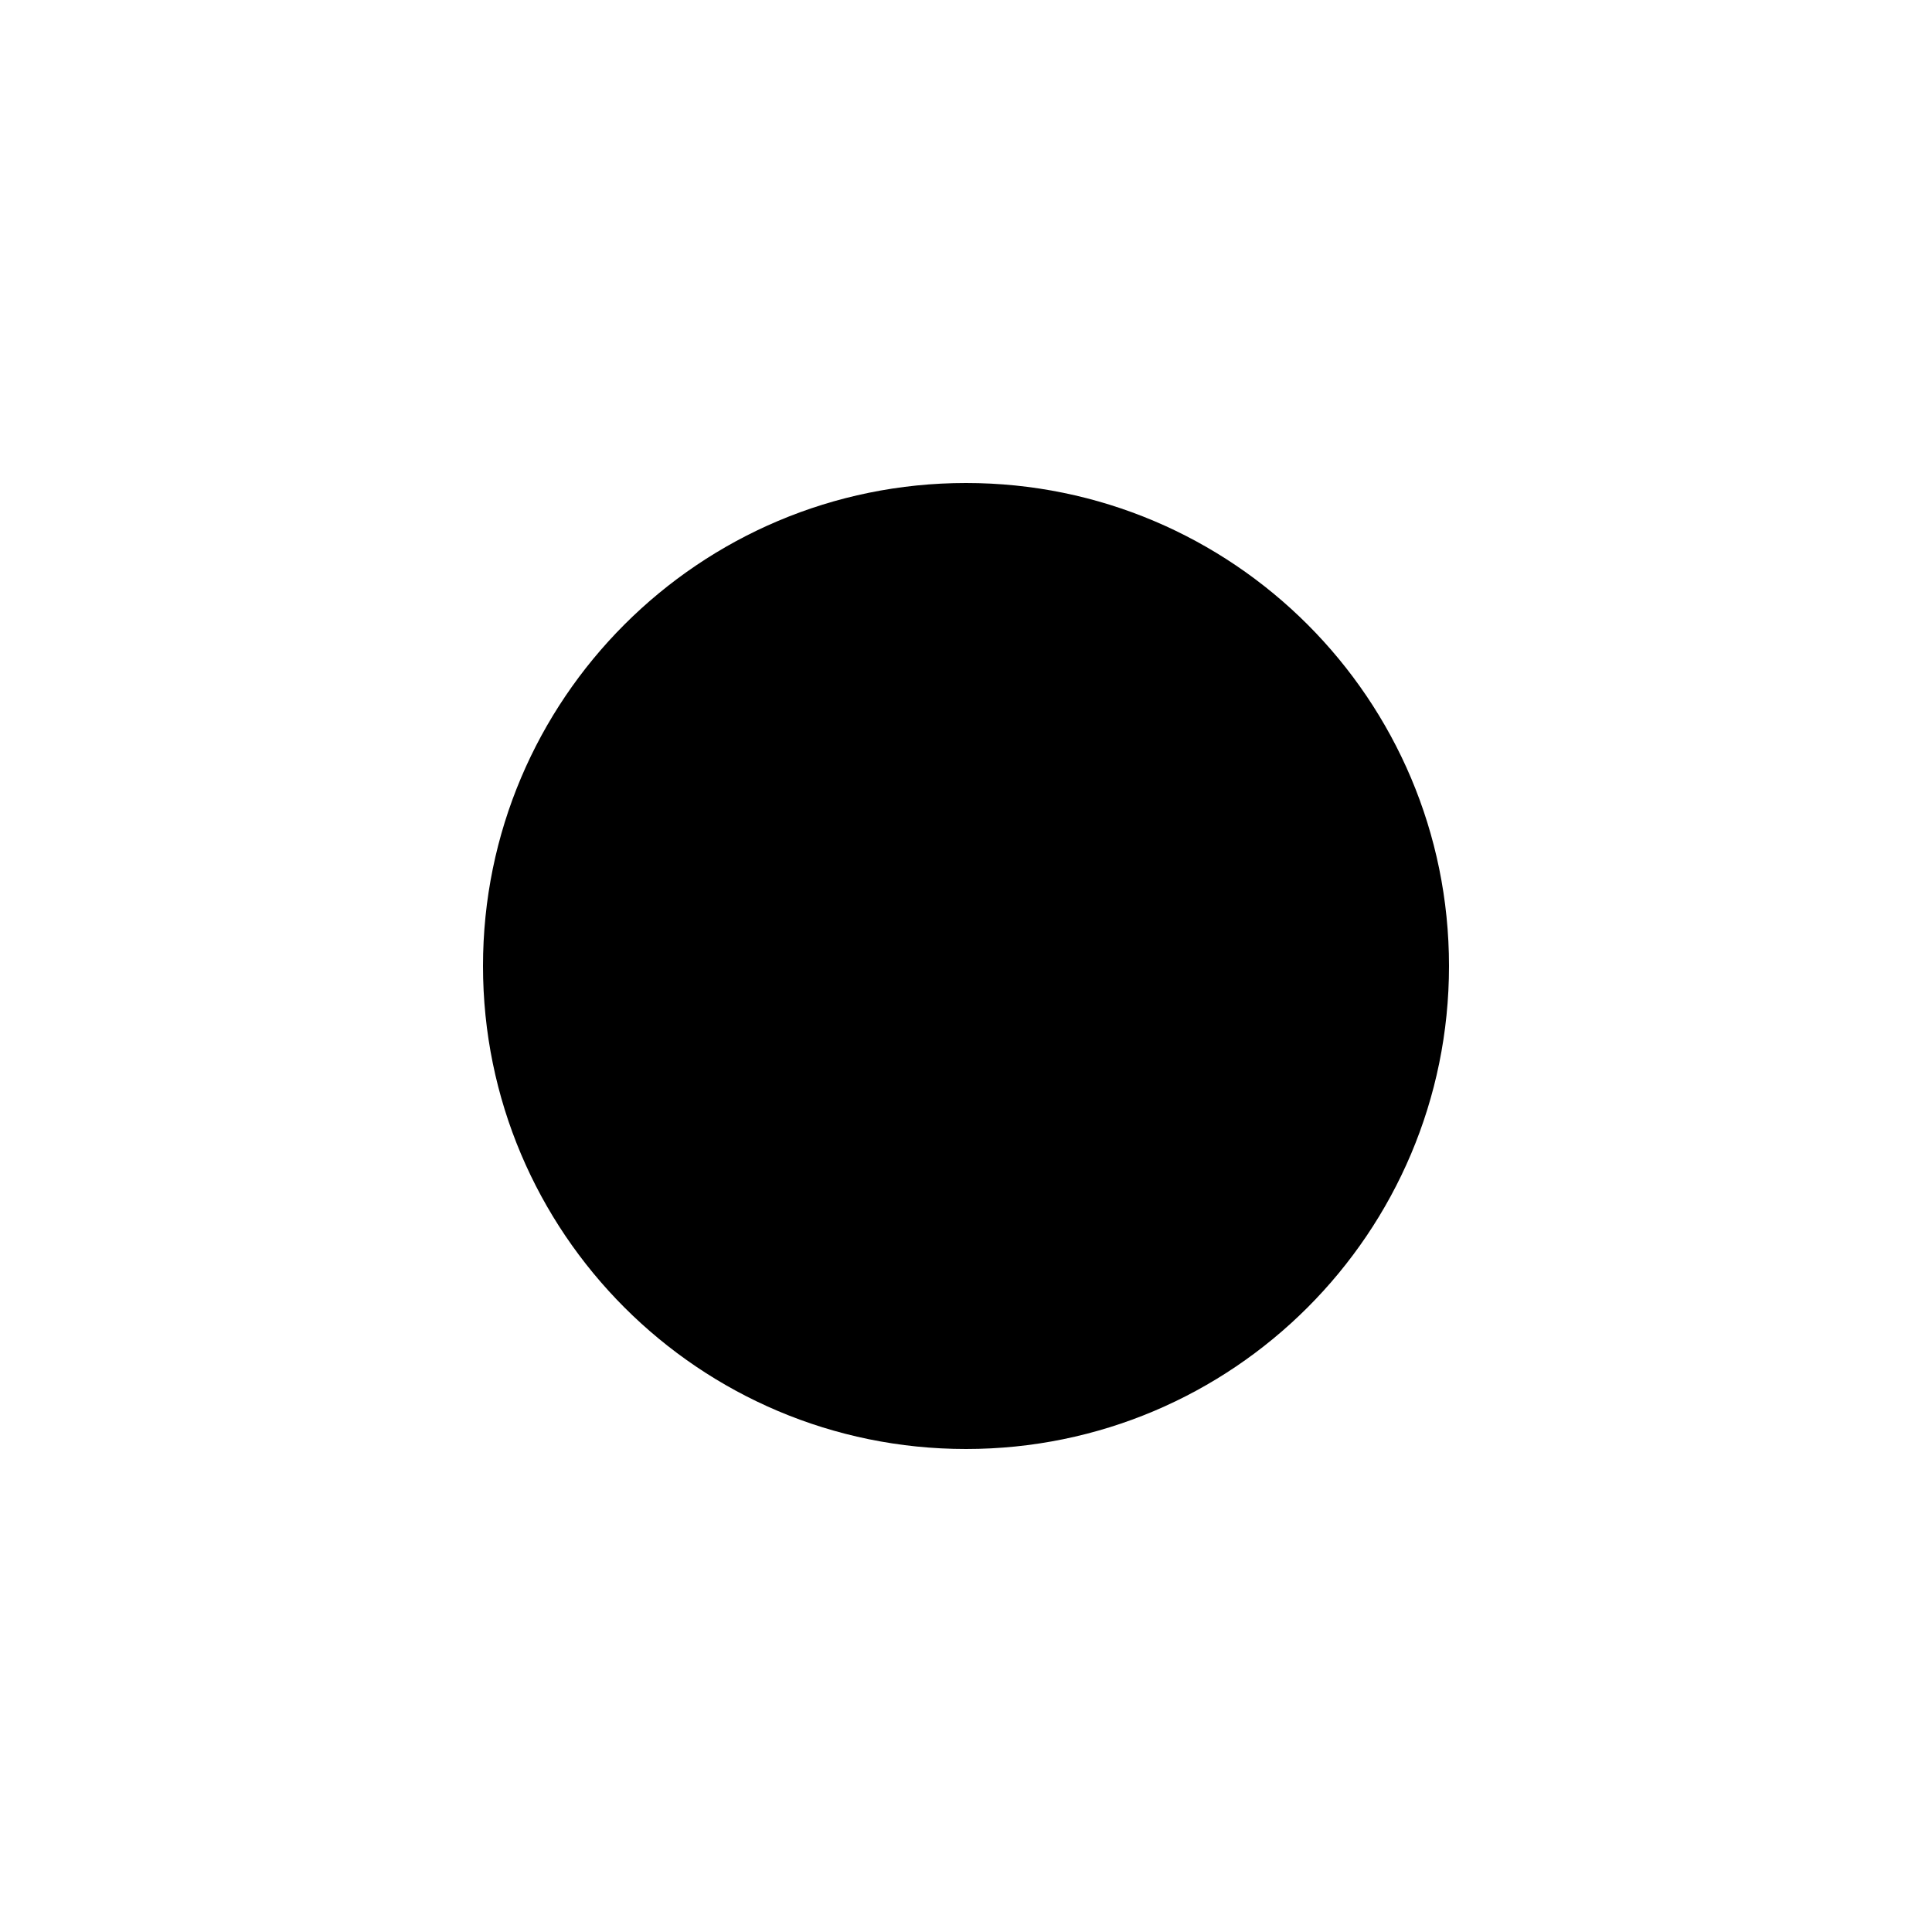
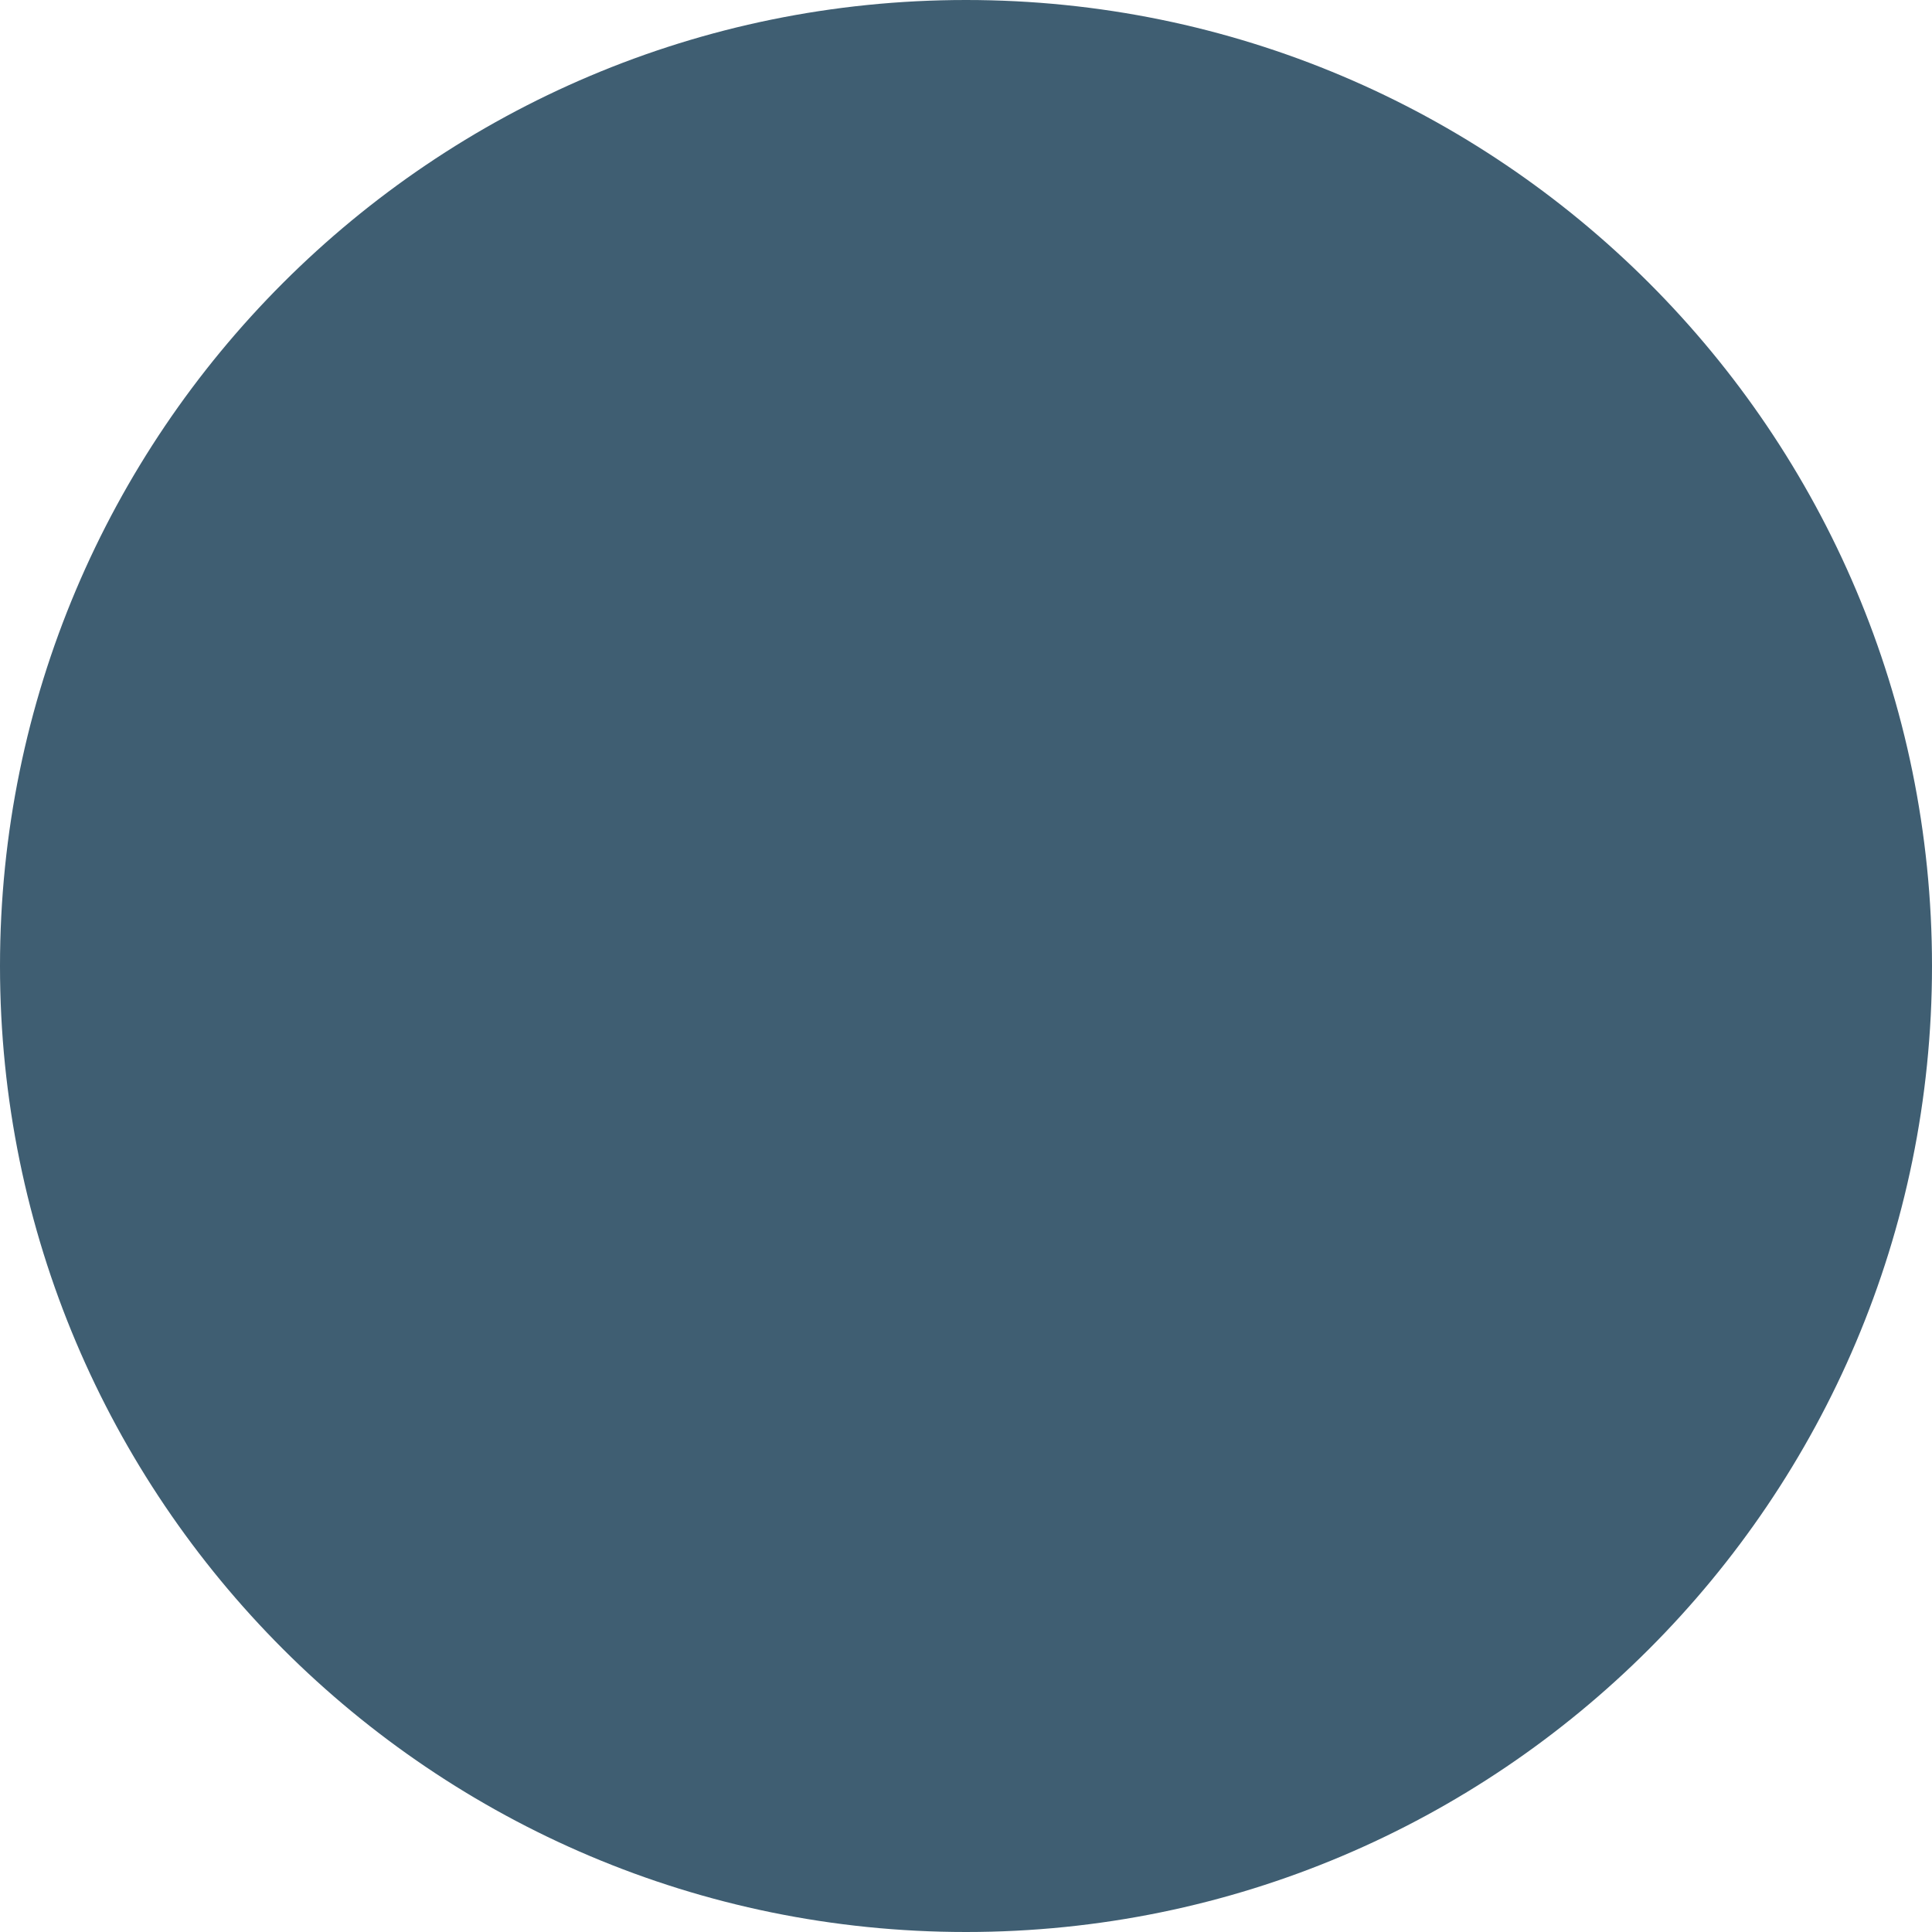
- <svg xmlns="http://www.w3.org/2000/svg" width="20" height="20" viewBox="0 0 20 20" fill="none">
-   <path d="M5 10C5 7.239 7.239 5 10 5C12.761 5 15 7.239 15 10C15 12.761 12.761 15 10 15C7.239 15 5 12.761 5 10Z" fill="black" />
+ <svg xmlns="http://www.w3.org/2000/svg" width="10" height="10" viewBox="0 0 10 10" fill="none">
+   <path d="M0 5C0 2.239 2.239 0 5 0C7.761 0 10 2.239 10 5C10 7.761 7.761 10 5 10C2.239 10 0 7.761 0 5Z" fill="#3F5E72" />
</svg>
